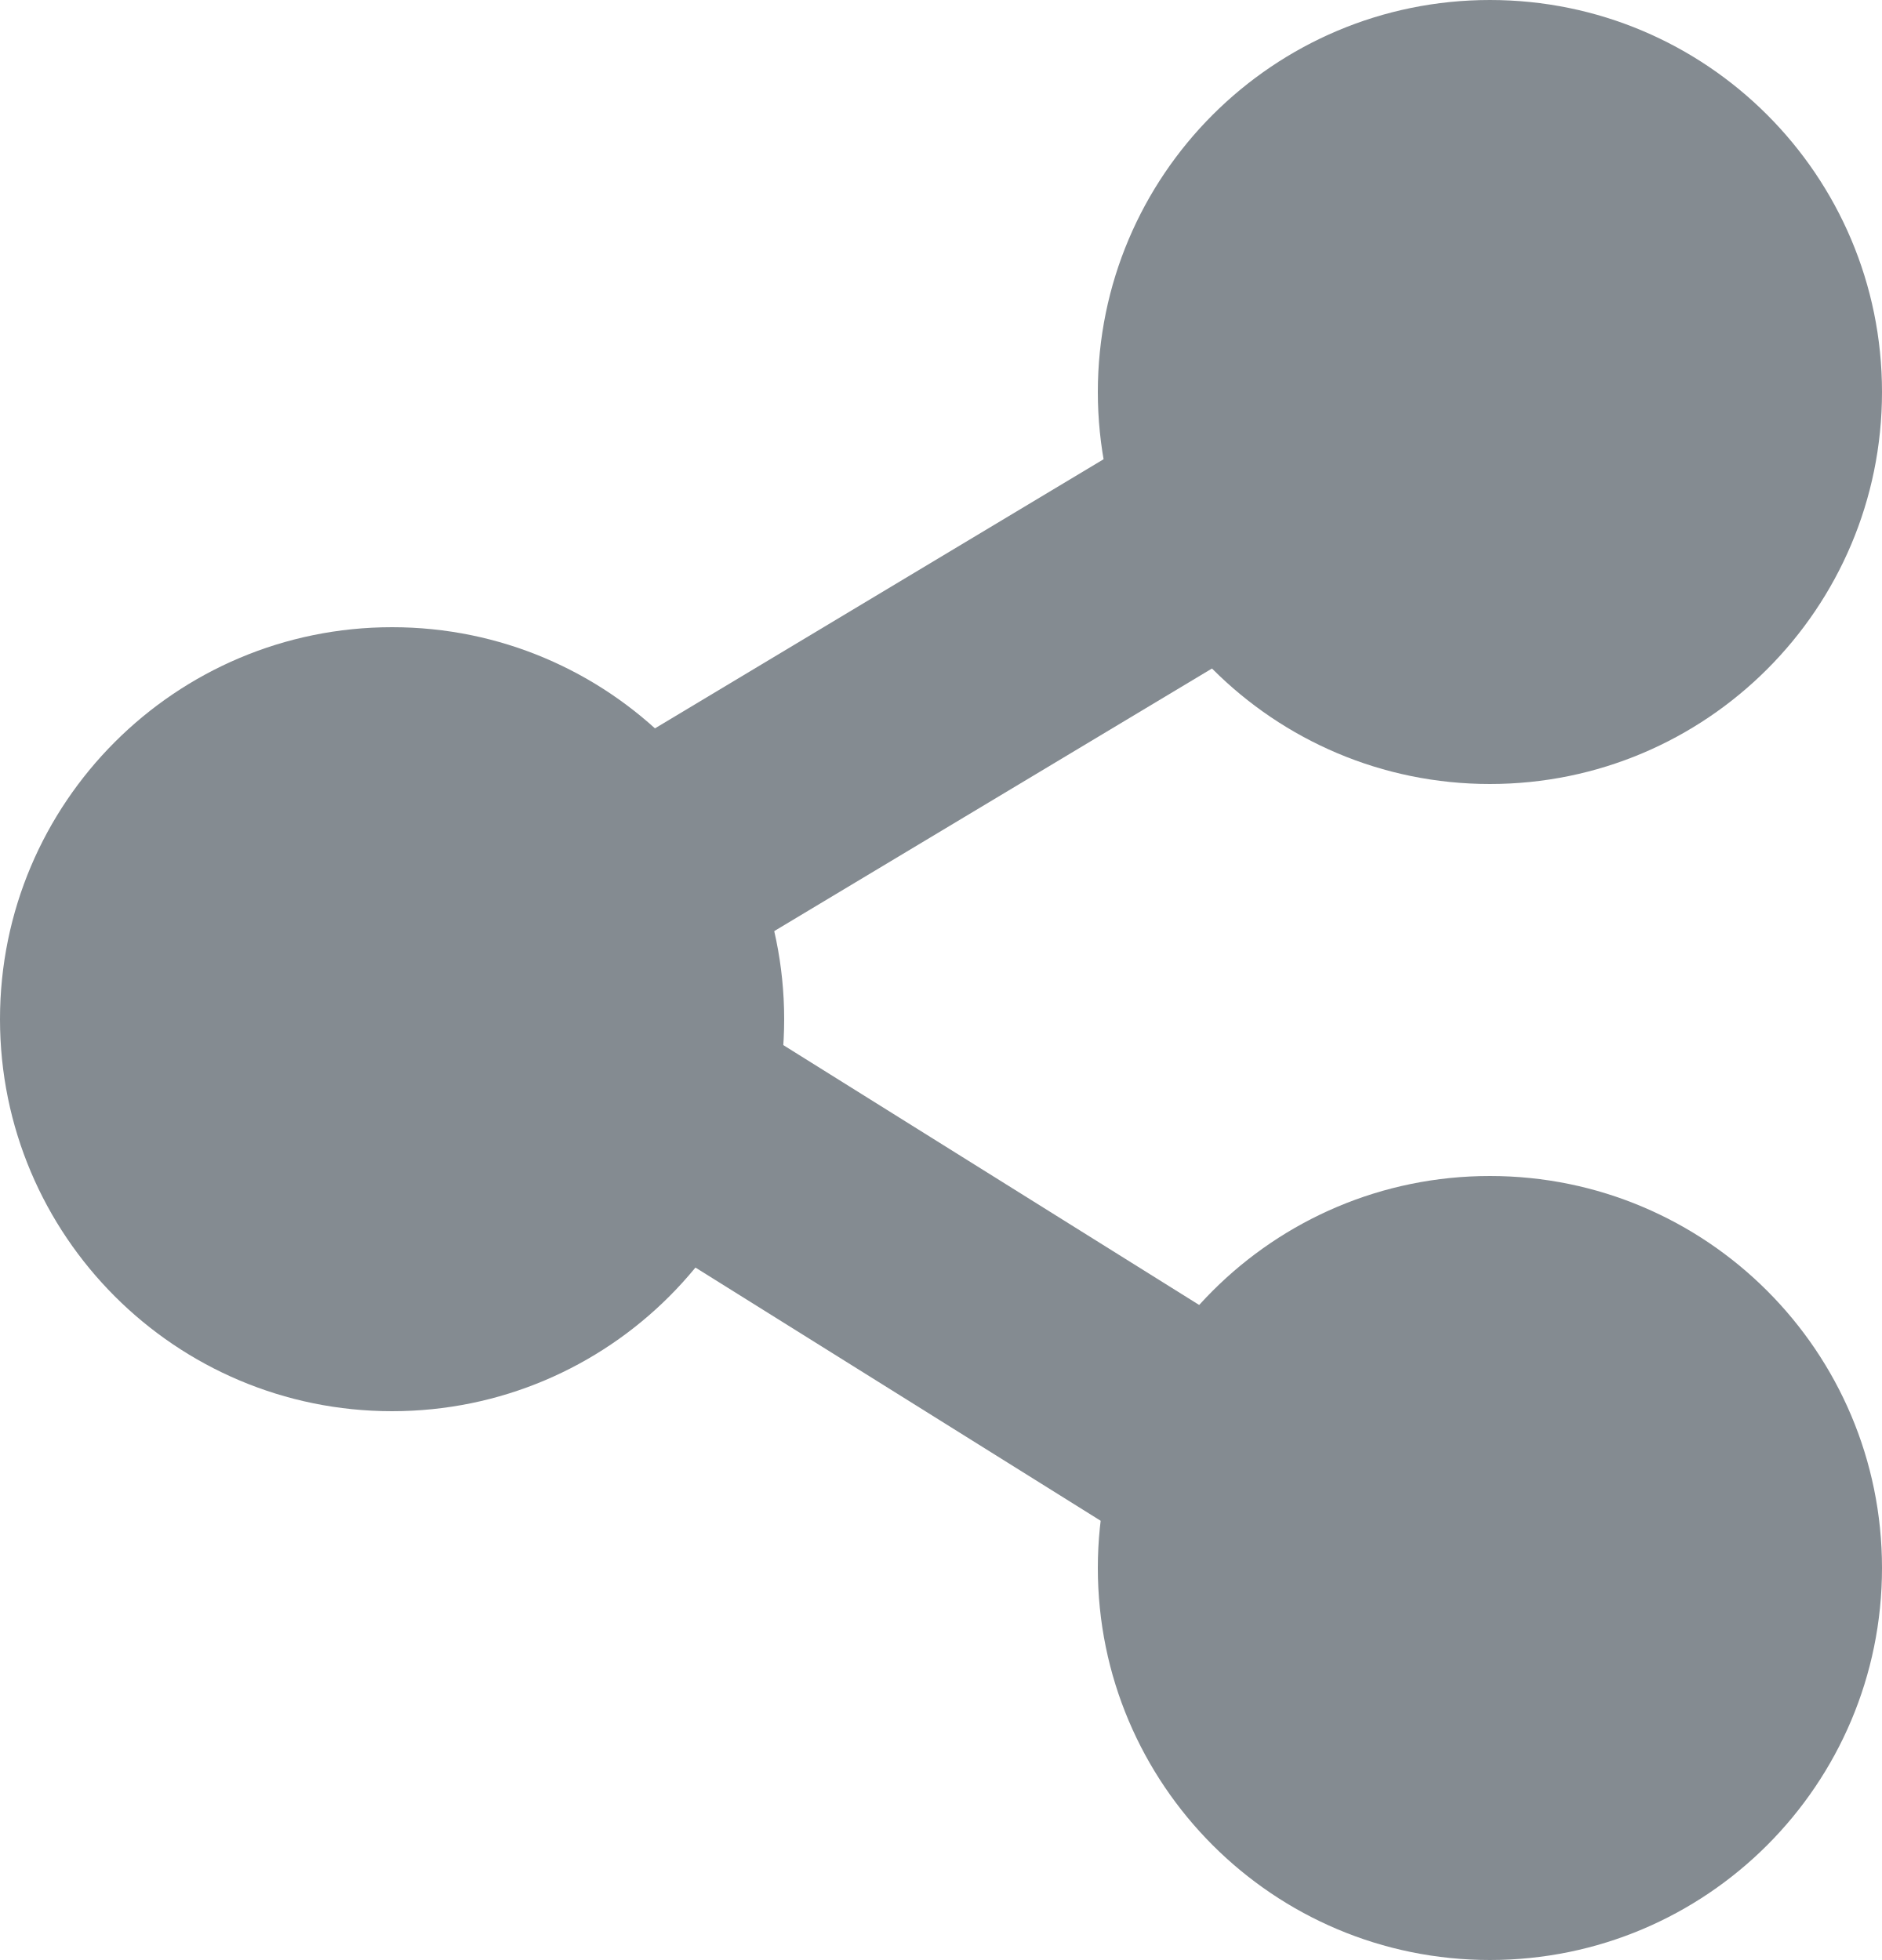
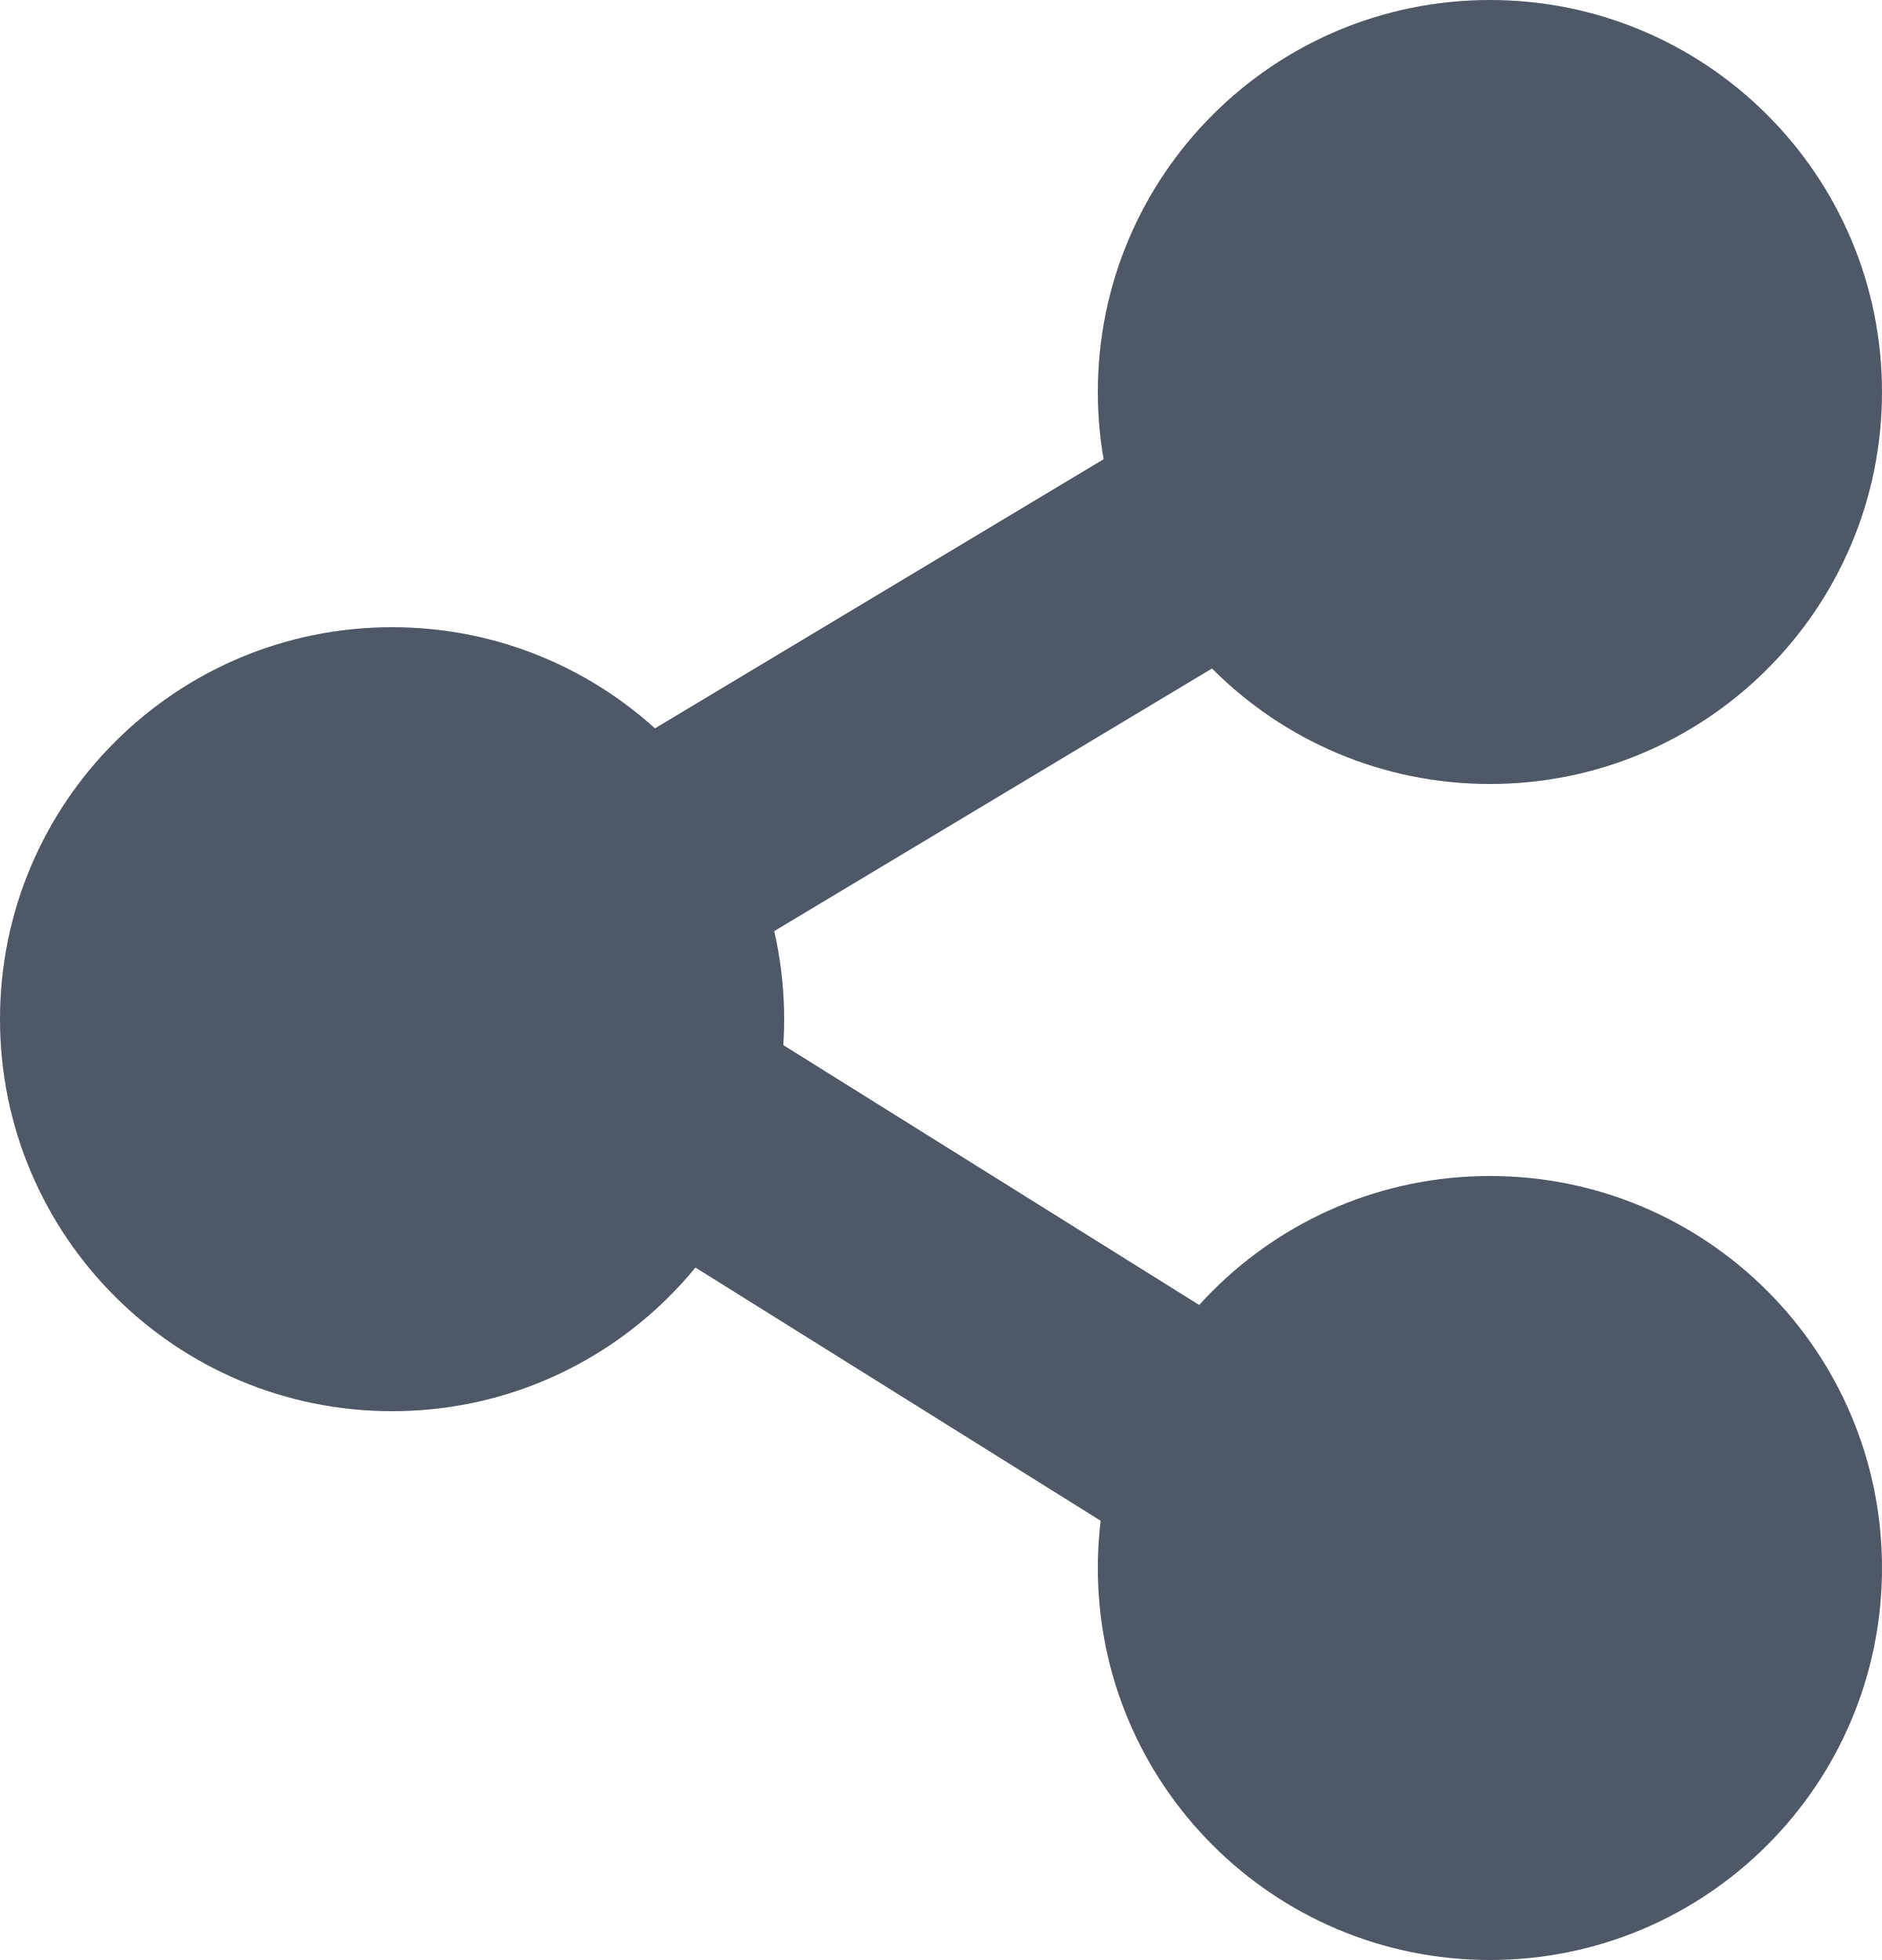
<svg xmlns="http://www.w3.org/2000/svg" width="24" height="25" viewBox="0 0 24 25" fill="none">
-   <circle cx="19" cy="5" r="5" fill="#848B91" />
-   <circle cx="19" cy="20" r="5" fill="#848B91" />
-   <circle cx="5" cy="13" r="5" fill="#848B91" />
-   <line x1="7.228" y1="11.714" x2="17.228" y2="5.714" stroke="#848B91" stroke-width="3" />
-   <line x1="7.795" y1="13.728" x2="15.795" y2="18.728" stroke="#848B91" stroke-width="3" />
+   <circle cx="19" cy="5" r="5" fill="#4f5867" />
+   <circle cx="19" cy="20" r="5" fill="#4f5867" />
+   <circle cx="5" cy="13" r="5" fill="#4f5867" />
+   <line x1="7.228" y1="11.714" x2="17.228" y2="5.714" stroke="#4f5867" stroke-width="3" />
+   <line x1="7.795" y1="13.728" x2="15.795" y2="18.728" stroke="#4f5867" stroke-width="3" />
</svg>
